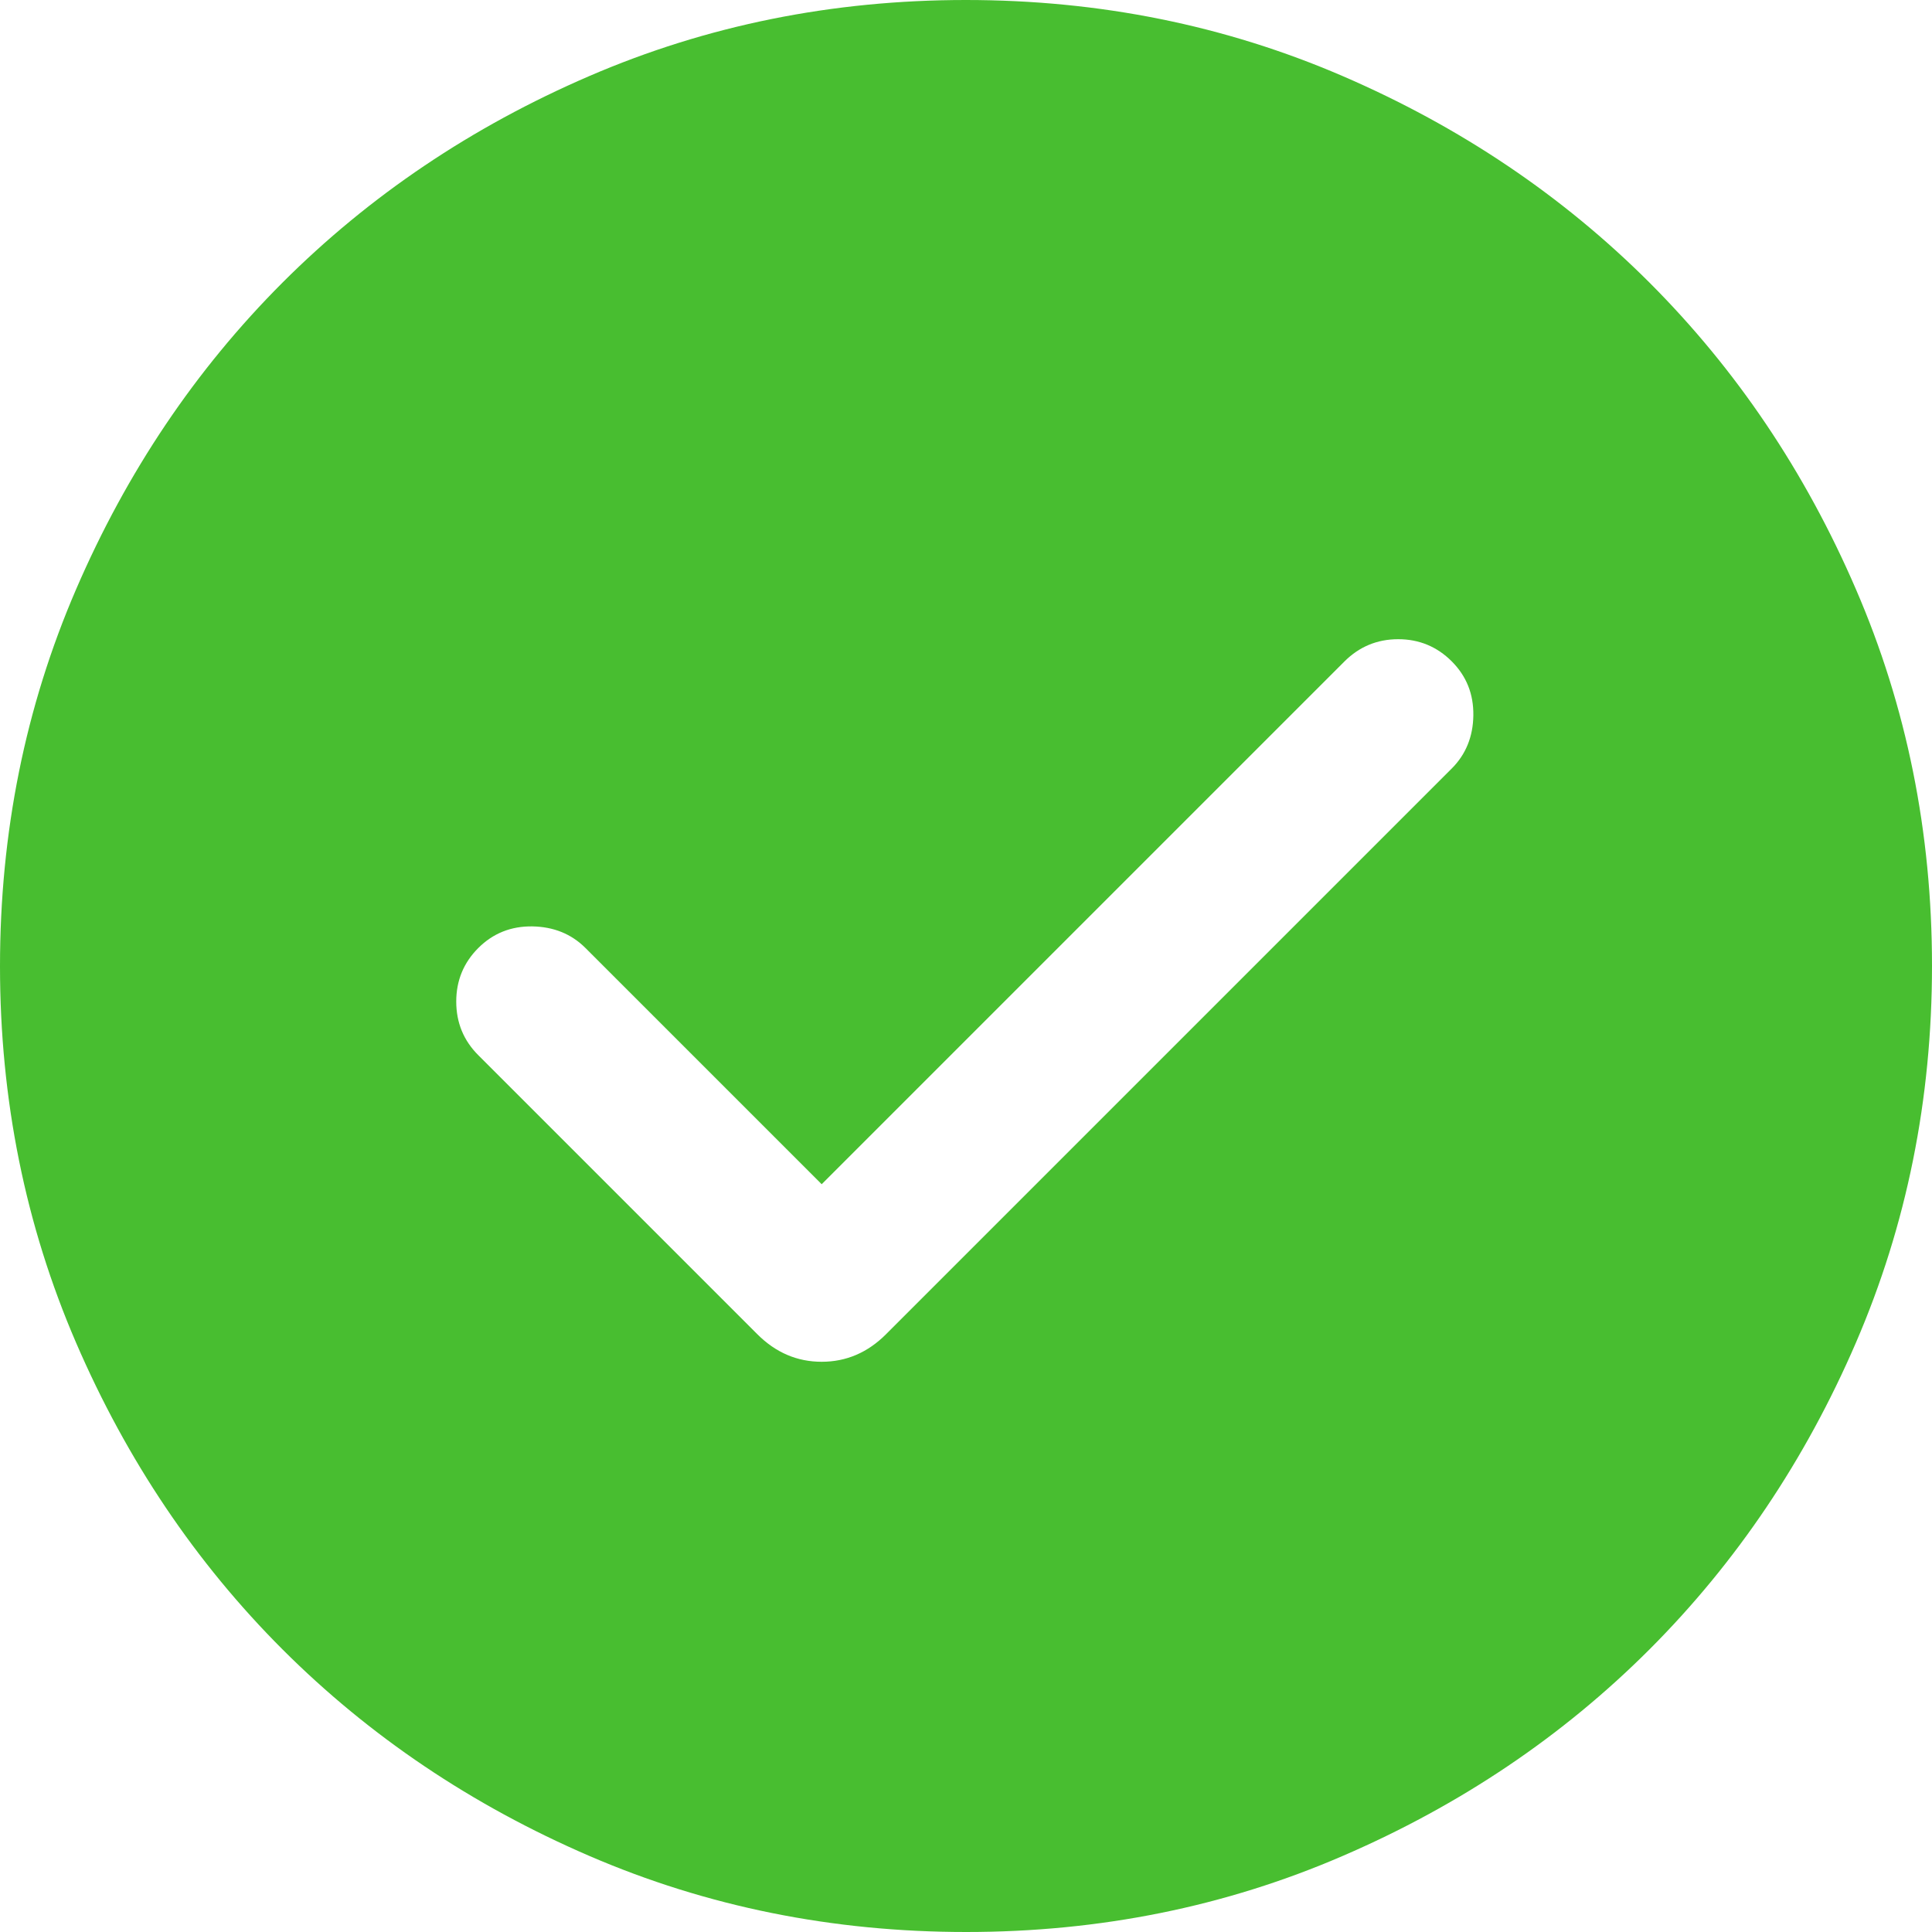
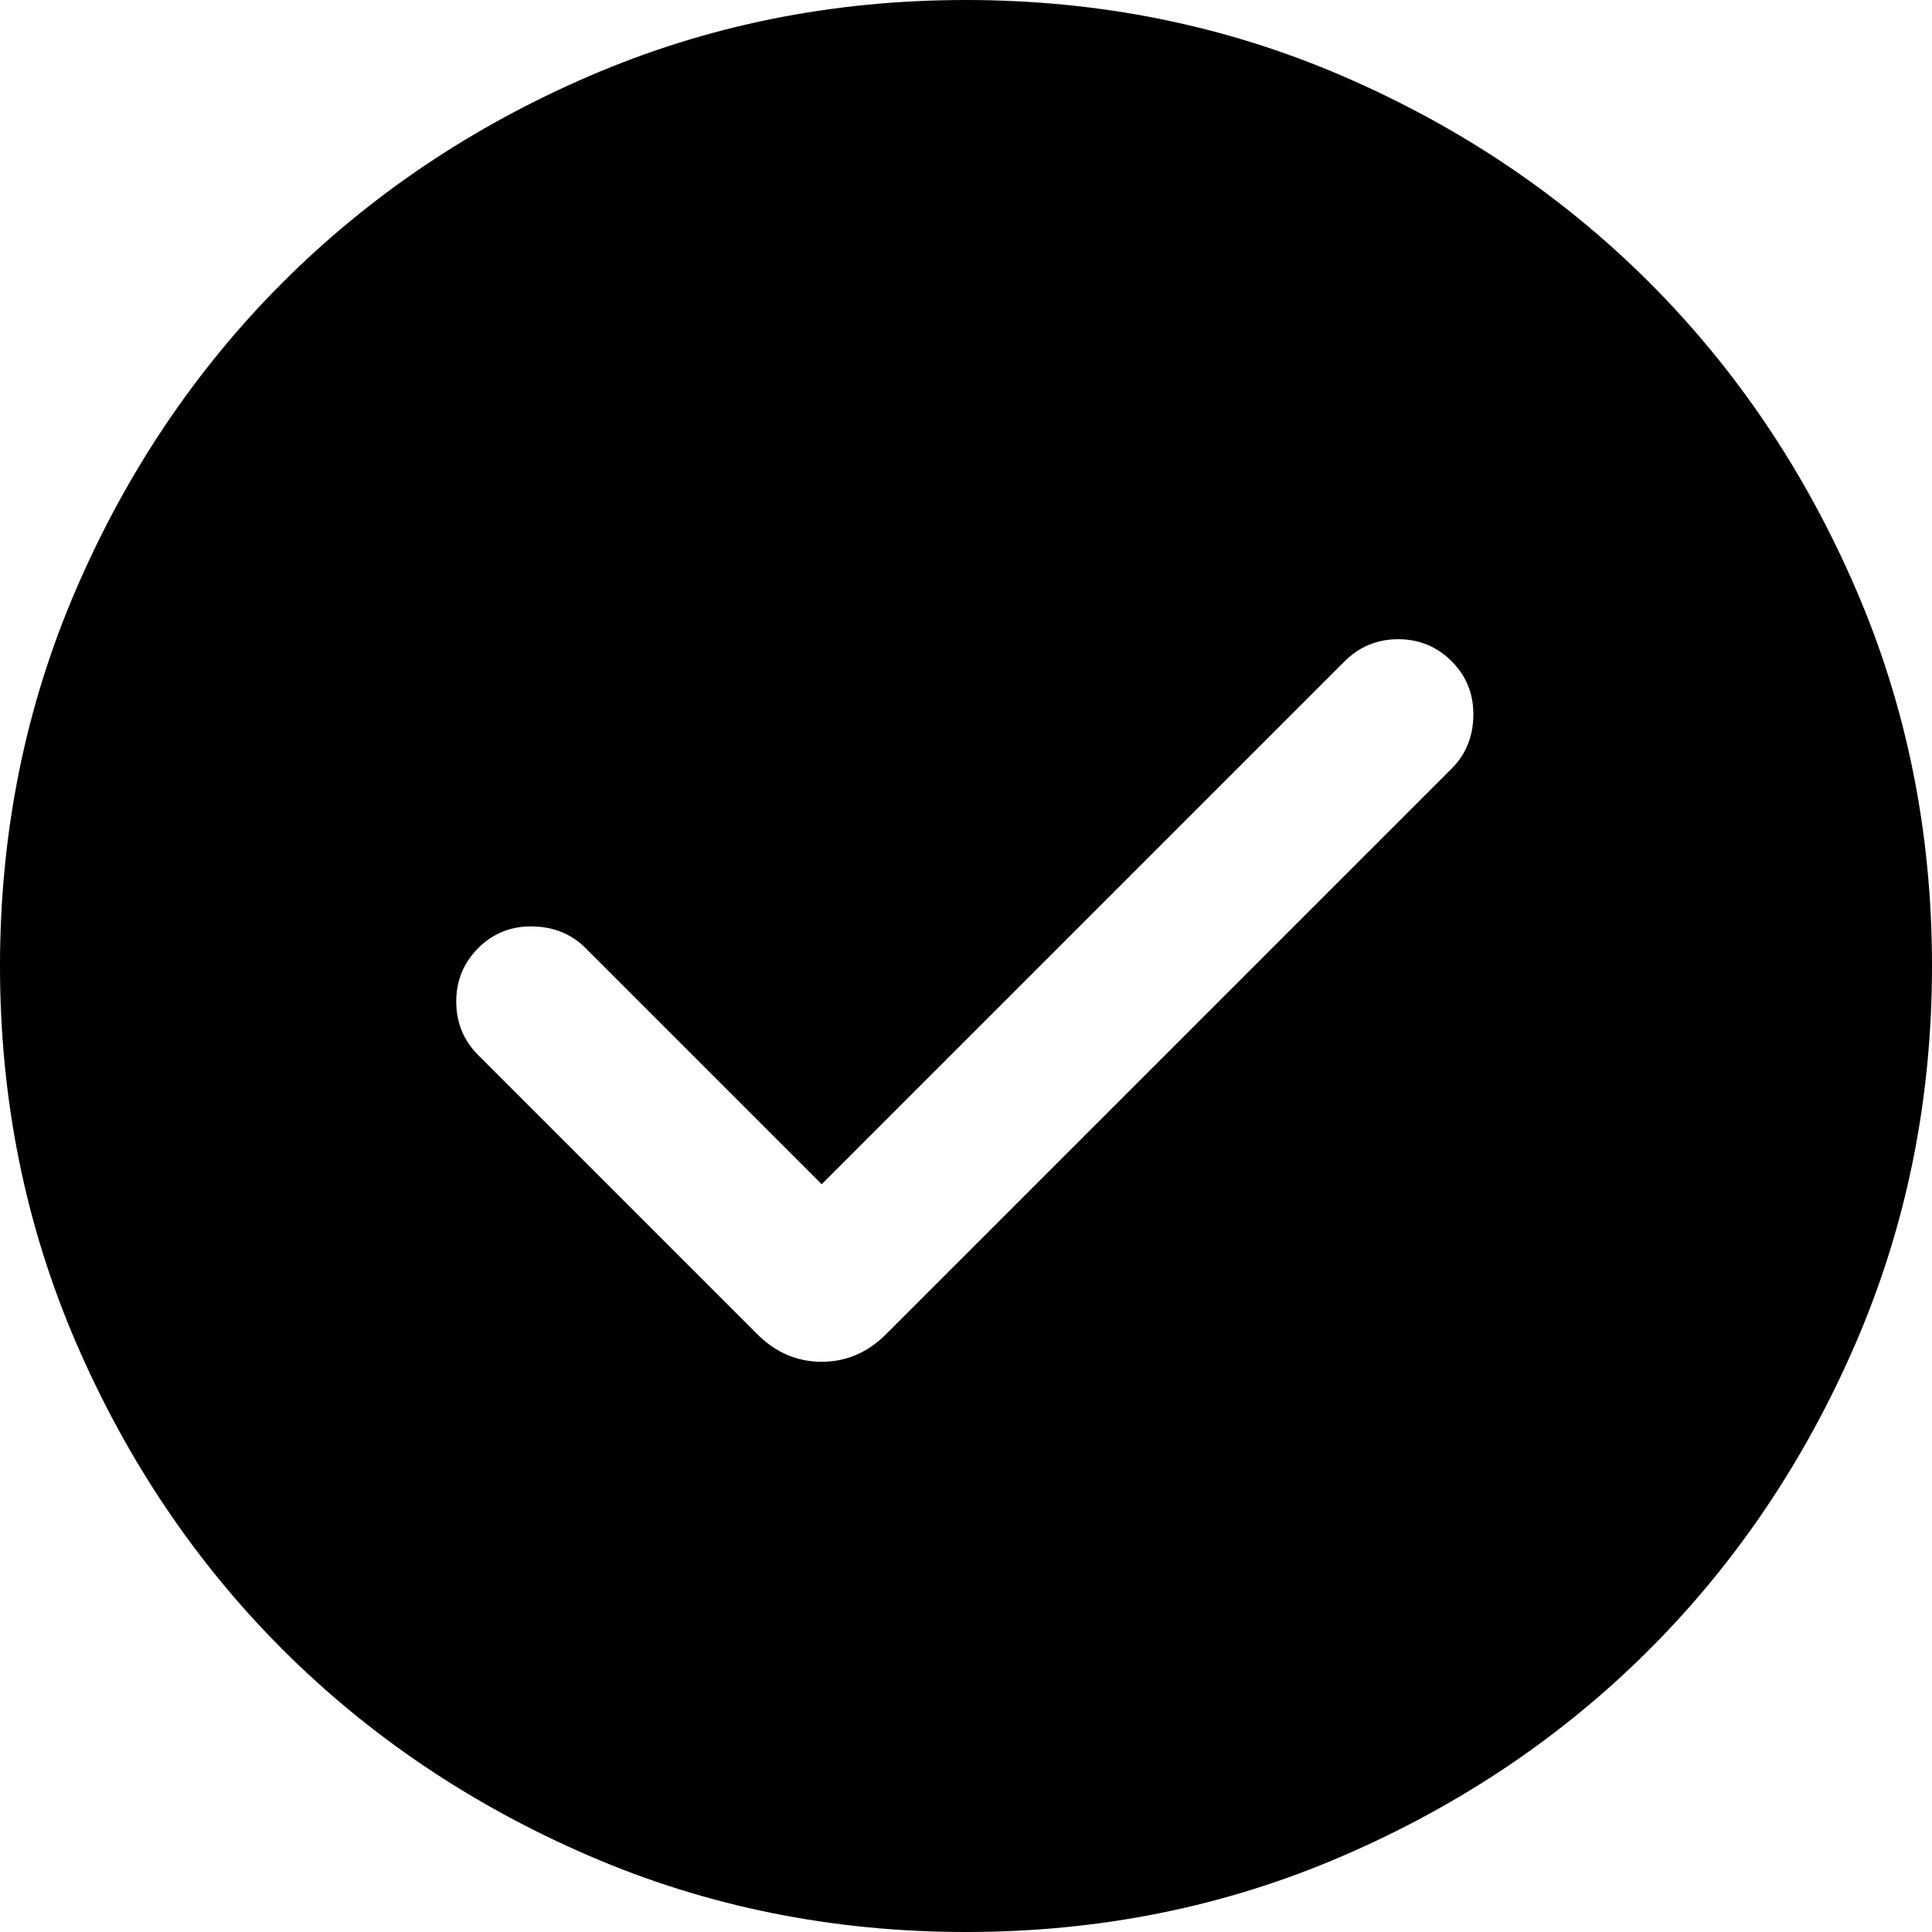
<svg xmlns="http://www.w3.org/2000/svg" width="20" height="20" viewBox="0 0 20 20" fill="none">
-   <path d="M8.506 12.259L6.061 9.814C5.915 9.668 5.732 9.594 5.511 9.59C5.291 9.587 5.104 9.661 4.951 9.814C4.799 9.966 4.723 10.151 4.723 10.368C4.723 10.586 4.799 10.771 4.951 10.923L7.84 13.812C8.03 14.002 8.252 14.097 8.506 14.097C8.76 14.097 8.982 14.002 9.172 13.812L15.028 7.956C15.174 7.81 15.249 7.626 15.252 7.406C15.255 7.185 15.181 6.999 15.028 6.846C14.876 6.694 14.691 6.617 14.474 6.617C14.257 6.617 14.072 6.694 13.919 6.846L8.506 12.259ZM10.002 20C8.619 20 7.319 19.738 6.102 19.213C4.885 18.688 3.826 17.975 2.926 17.076C2.026 16.176 1.313 15.117 0.788 13.901C0.263 12.685 0 11.385 0 10.002C0 8.619 0.262 7.319 0.787 6.102C1.312 4.885 2.025 3.826 2.924 2.926C3.824 2.026 4.882 1.313 6.099 0.788C7.315 0.263 8.615 0 9.998 0C11.381 0 12.681 0.262 13.898 0.787C15.115 1.312 16.174 2.025 17.074 2.924C17.974 3.824 18.687 4.882 19.212 6.099C19.738 7.315 20 8.615 20 9.998C20 11.381 19.738 12.681 19.213 13.898C18.688 15.115 17.975 16.174 17.076 17.074C16.176 17.974 15.117 18.687 13.901 19.212C12.685 19.738 11.385 20 10.002 20Z" fill="#48BE30" />
+   <path d="M8.506 12.259L6.061 9.814C5.915 9.668 5.732 9.594 5.511 9.59C5.291 9.587 5.104 9.661 4.951 9.814C4.799 9.966 4.723 10.151 4.723 10.368C4.723 10.586 4.799 10.771 4.951 10.923L7.84 13.812C8.03 14.002 8.252 14.097 8.506 14.097C8.76 14.097 8.982 14.002 9.172 13.812L15.028 7.956C15.174 7.81 15.249 7.626 15.252 7.406C15.255 7.185 15.181 6.999 15.028 6.846C14.876 6.694 14.691 6.617 14.474 6.617C14.257 6.617 14.072 6.694 13.919 6.846L8.506 12.259ZM10.002 20C8.619 20 7.319 19.738 6.102 19.213C4.885 18.688 3.826 17.975 2.926 17.076C2.026 16.176 1.313 15.117 0.788 13.901C0.263 12.685 0 11.385 0 10.002C0 8.619 0.262 7.319 0.787 6.102C1.312 4.885 2.025 3.826 2.924 2.926C3.824 2.026 4.882 1.313 6.099 0.788C7.315 0.263 8.615 0 9.998 0C11.381 0 12.681 0.262 13.898 0.787C15.115 1.312 16.174 2.025 17.074 2.924C17.974 3.824 18.687 4.882 19.212 6.099C19.738 7.315 20 8.615 20 9.998C20 11.381 19.738 12.681 19.213 13.898C18.688 15.115 17.975 16.174 17.076 17.074C16.176 17.974 15.117 18.687 13.901 19.212C12.685 19.738 11.385 20 10.002 20Z" fill="currentColor" />
</svg>
